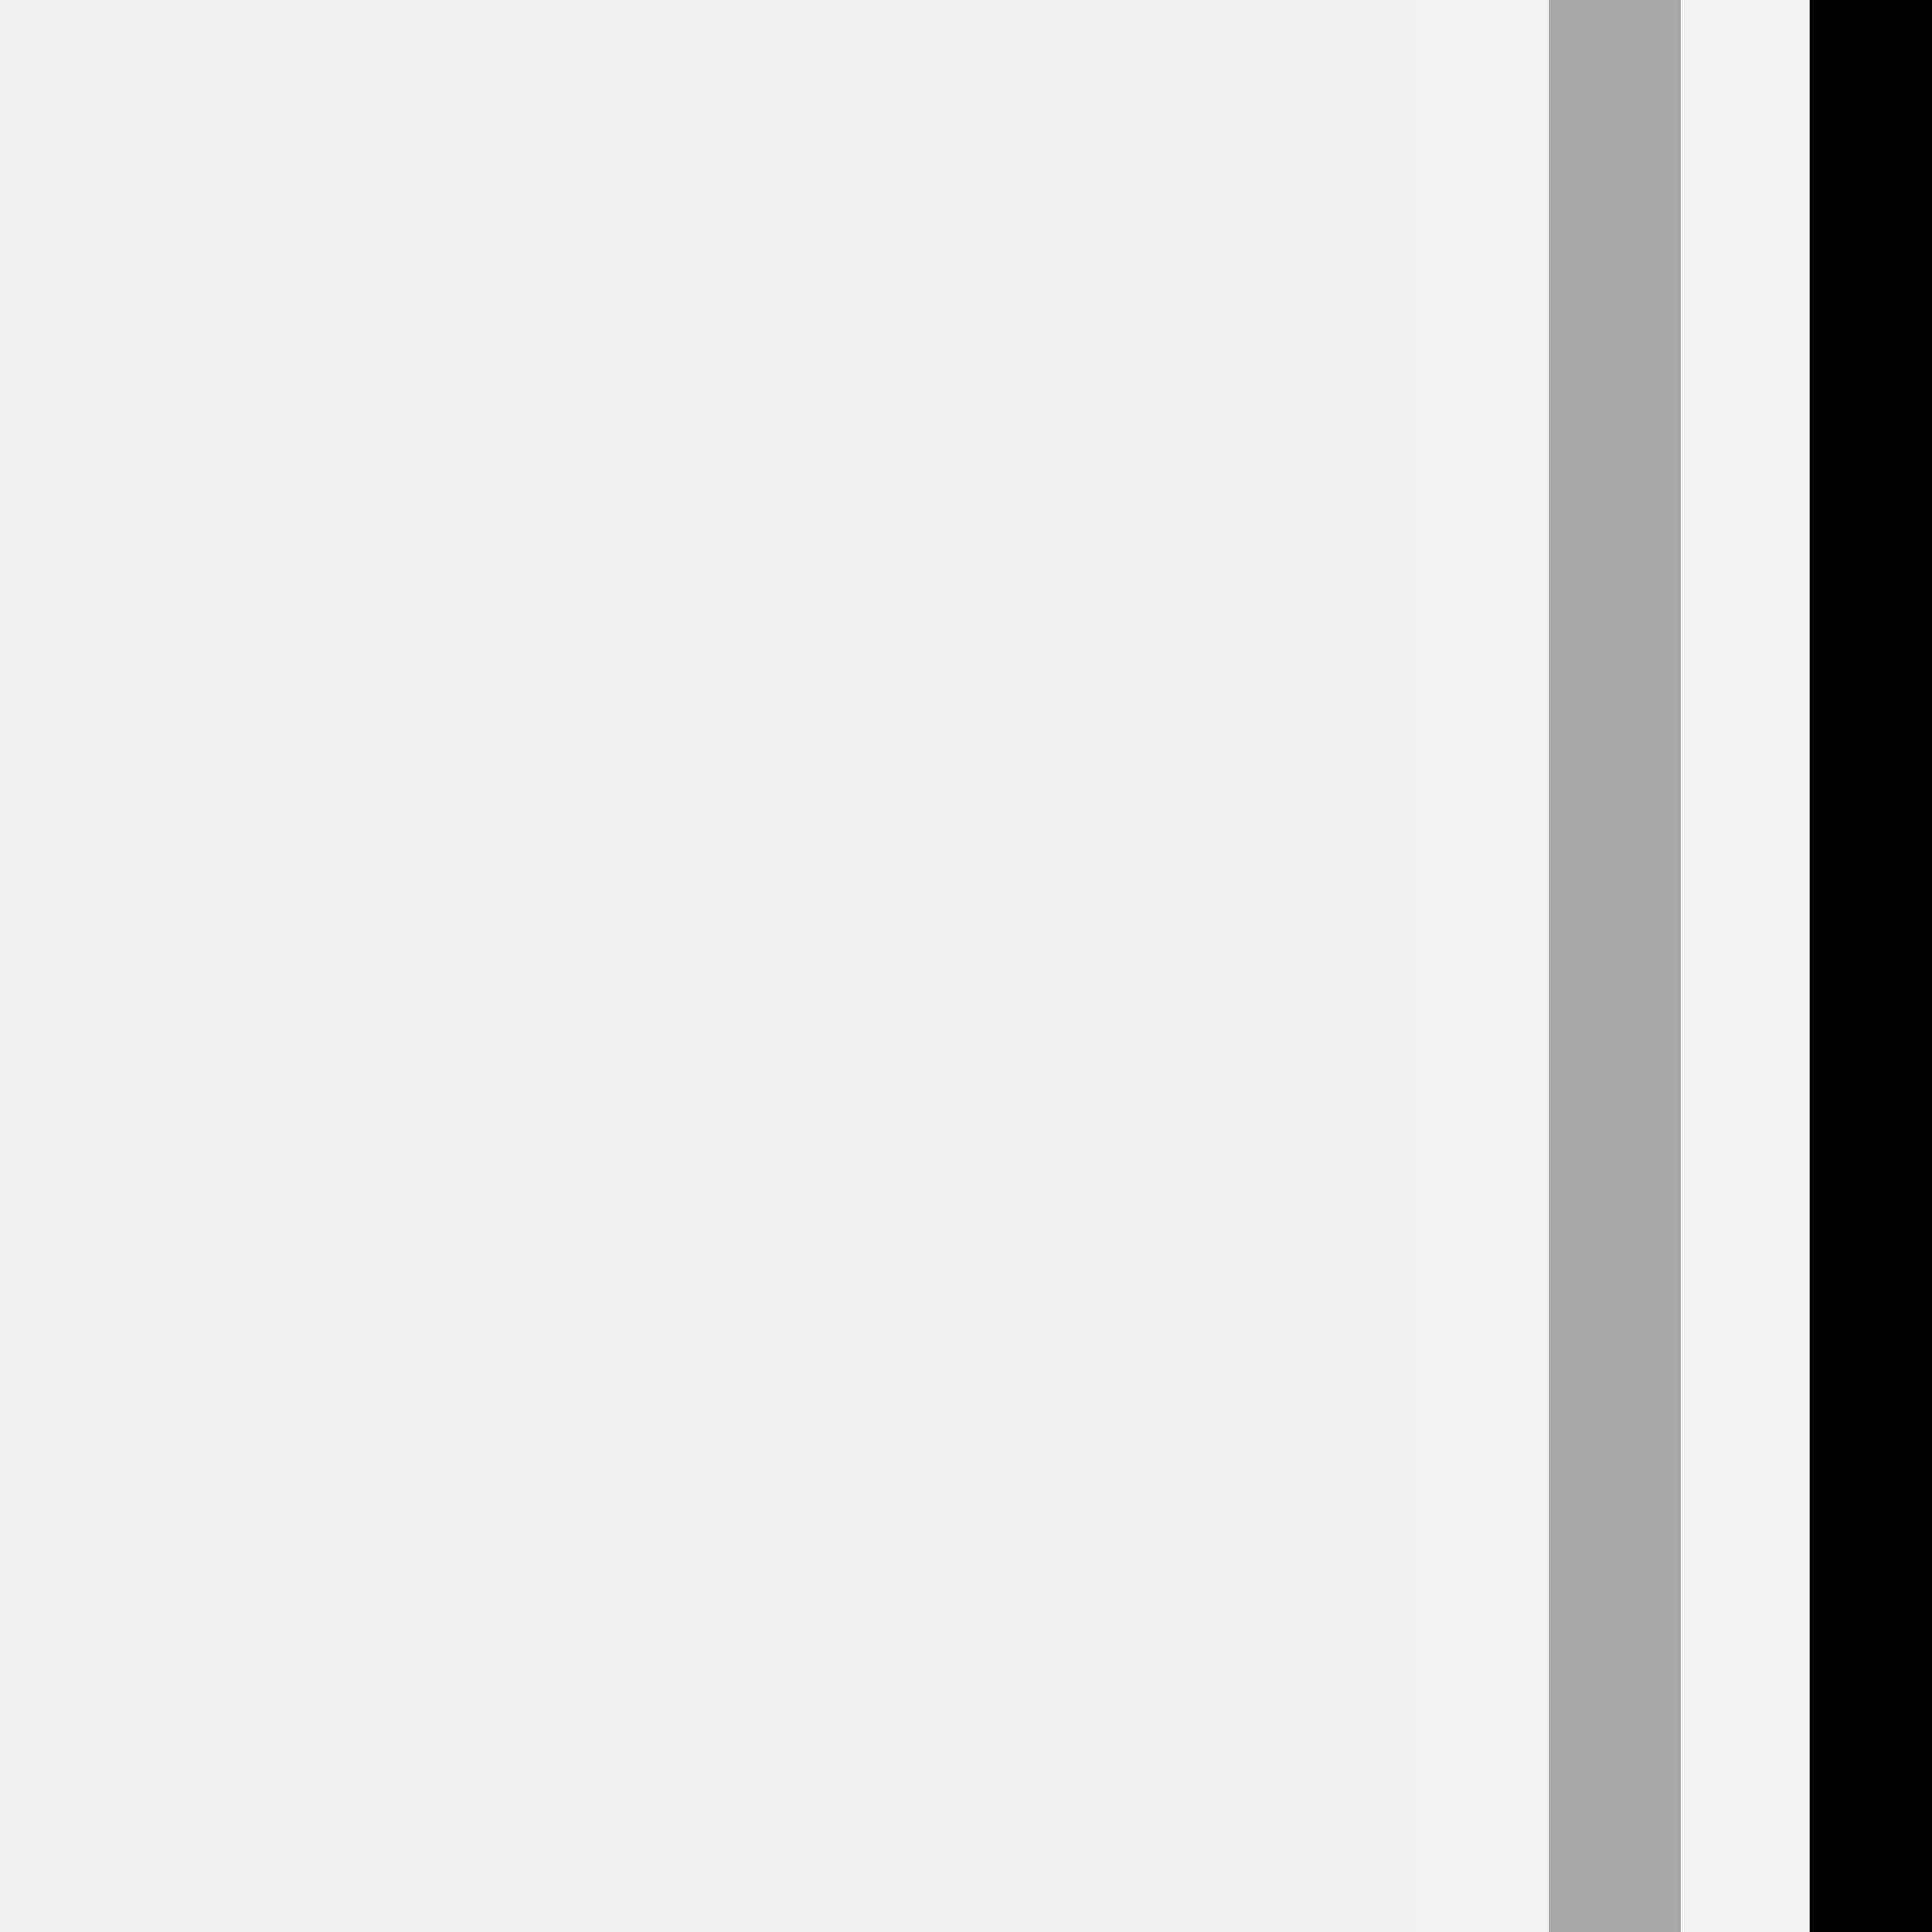
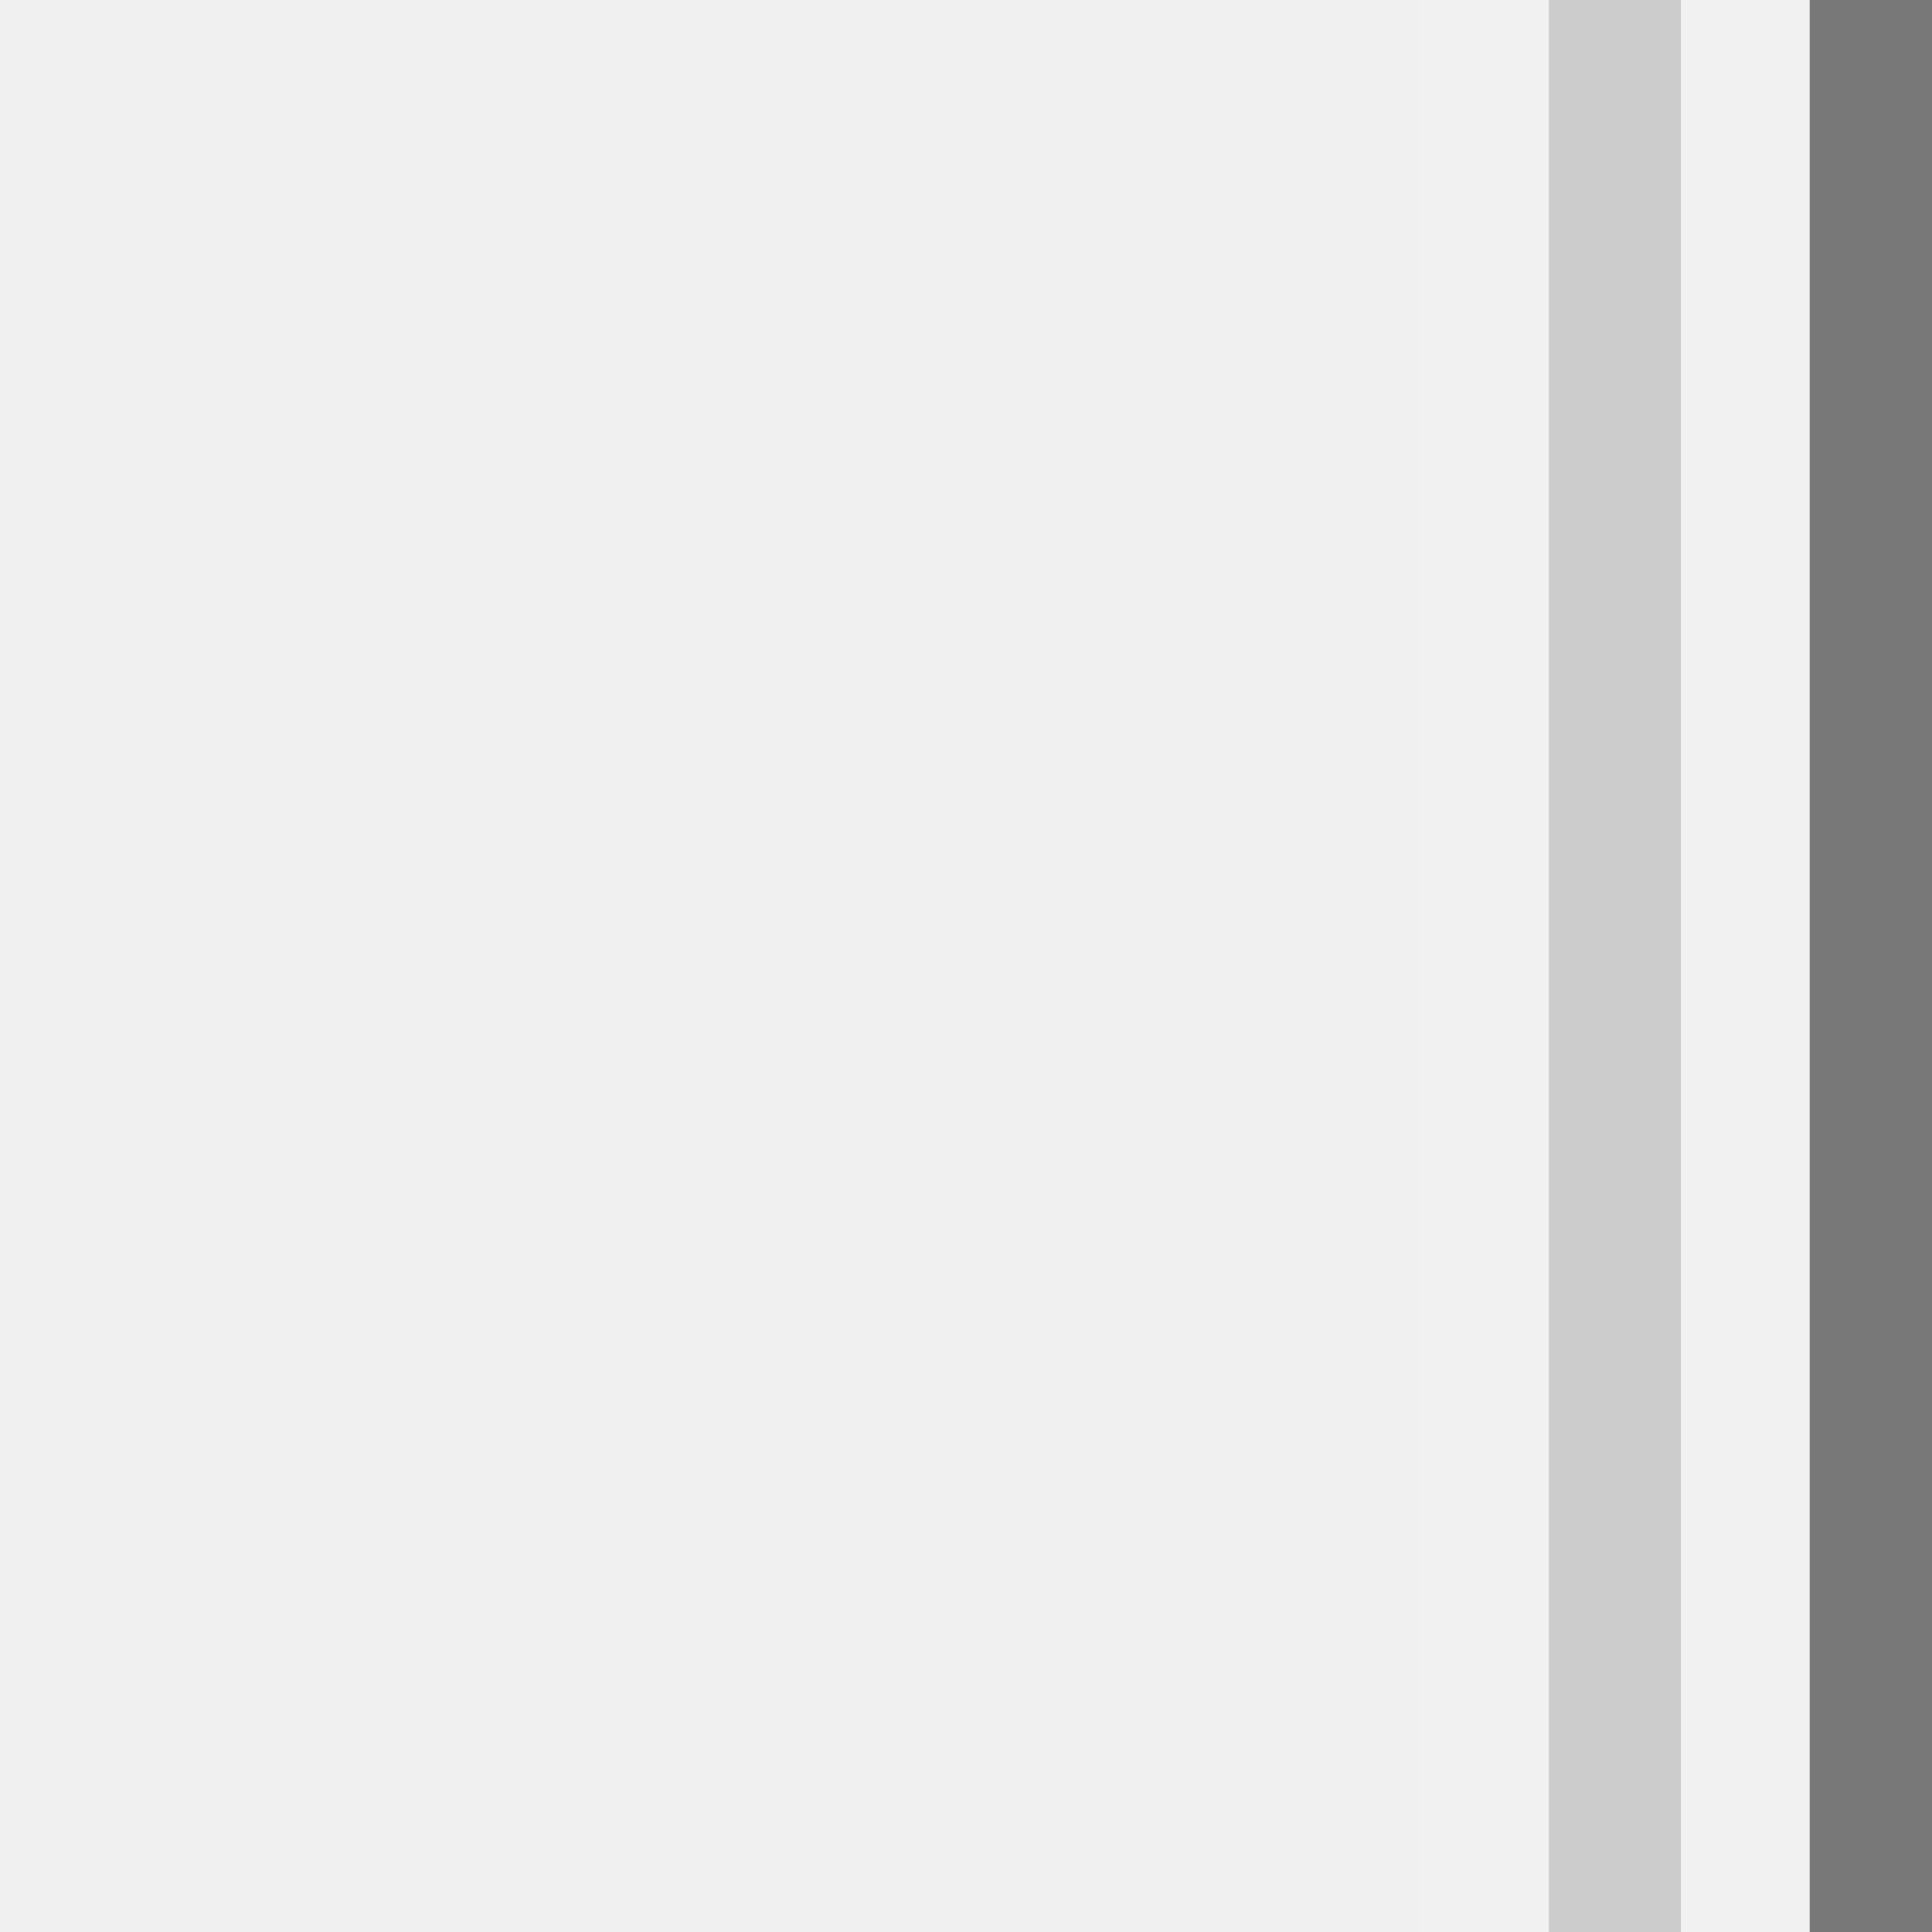
<svg xmlns="http://www.w3.org/2000/svg" xmlns:xlink="http://www.w3.org/1999/xlink" version="1.1" preserveAspectRatio="none" x="0px" y="0px" width="30px" height="30px" viewBox="0 0 30 30">
  <defs>
    <g id="Layer0_0_FILL">
-       <path fill="#000000" stroke="none" d=" M 30.1 0 L 28.1 0 28.1 30 30.1 30 30.1 0 Z" />
-       <path fill="#FFFFFF" fill-opacity="0.2" stroke="none" d=" M 24.05 0 L 22.05 0 22.05 30 24.05 30 24.05 0 M 28.1 0 L 26.1 0 26.1 30 28.1 30 28.1 0 Z" />
-       <path fill="#000000" fill-opacity="0.302" stroke="none" d=" M 26.1 0 L 24.05 0 24.05 30 26.1 30 26.1 0 Z" />
+       <path fill="#000000" fill-opacity="0.498" stroke="none" d=" M 30.1 0 L 28.1 0 28.1 30 30.1 30 30.1 0 Z" />
+       <path fill="#FFFFFF" fill-opacity="0.098" stroke="none" d=" M 24.05 0 L 22.05 0 22.05 30 24.05 30 24.05 0 M 28.1 0 L 26.1 0 26.1 30 28.1 30 28.1 0 Z" />
+       <path fill="#000000" fill-opacity="0.149" stroke="none" d=" M 26.1 0 L 24.05 0 24.05 30 26.1 30 26.1 0 Z" />
    </g>
  </defs>
  <g transform="matrix( 1, 0, 0, 1, 0,0) ">
    <use xlink:href="#Layer0_0_FILL" />
  </g>
</svg>
